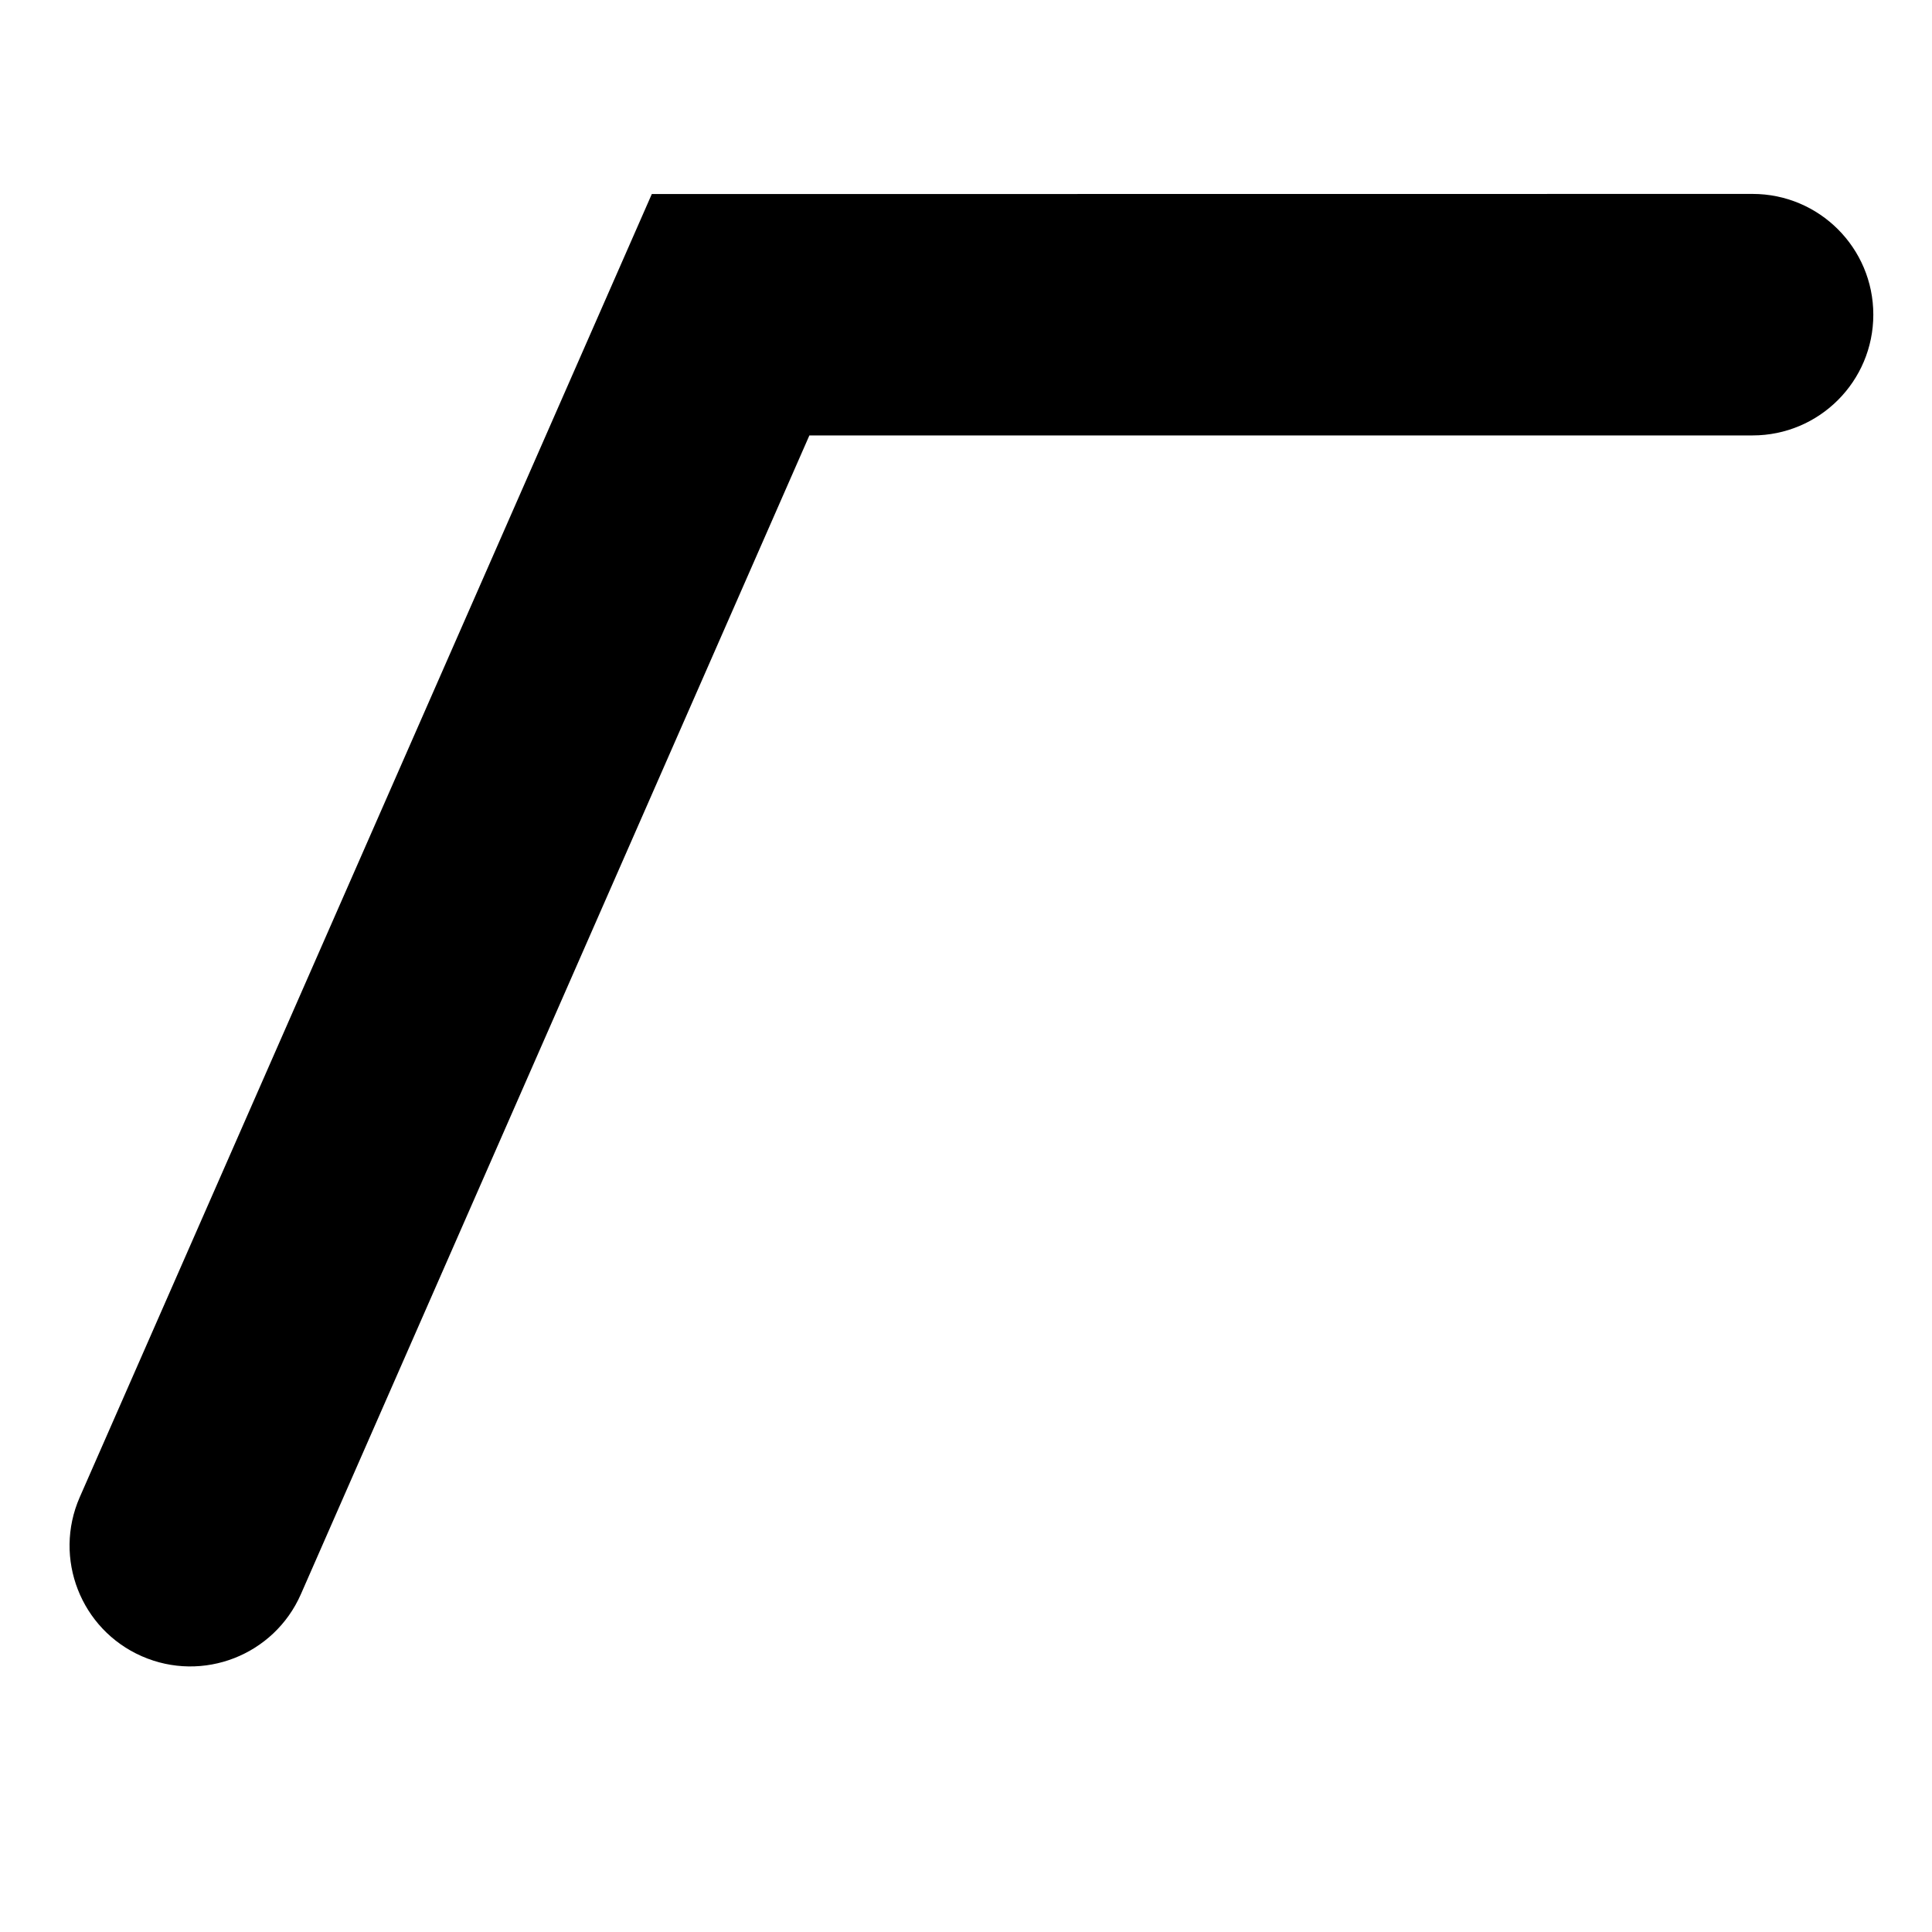
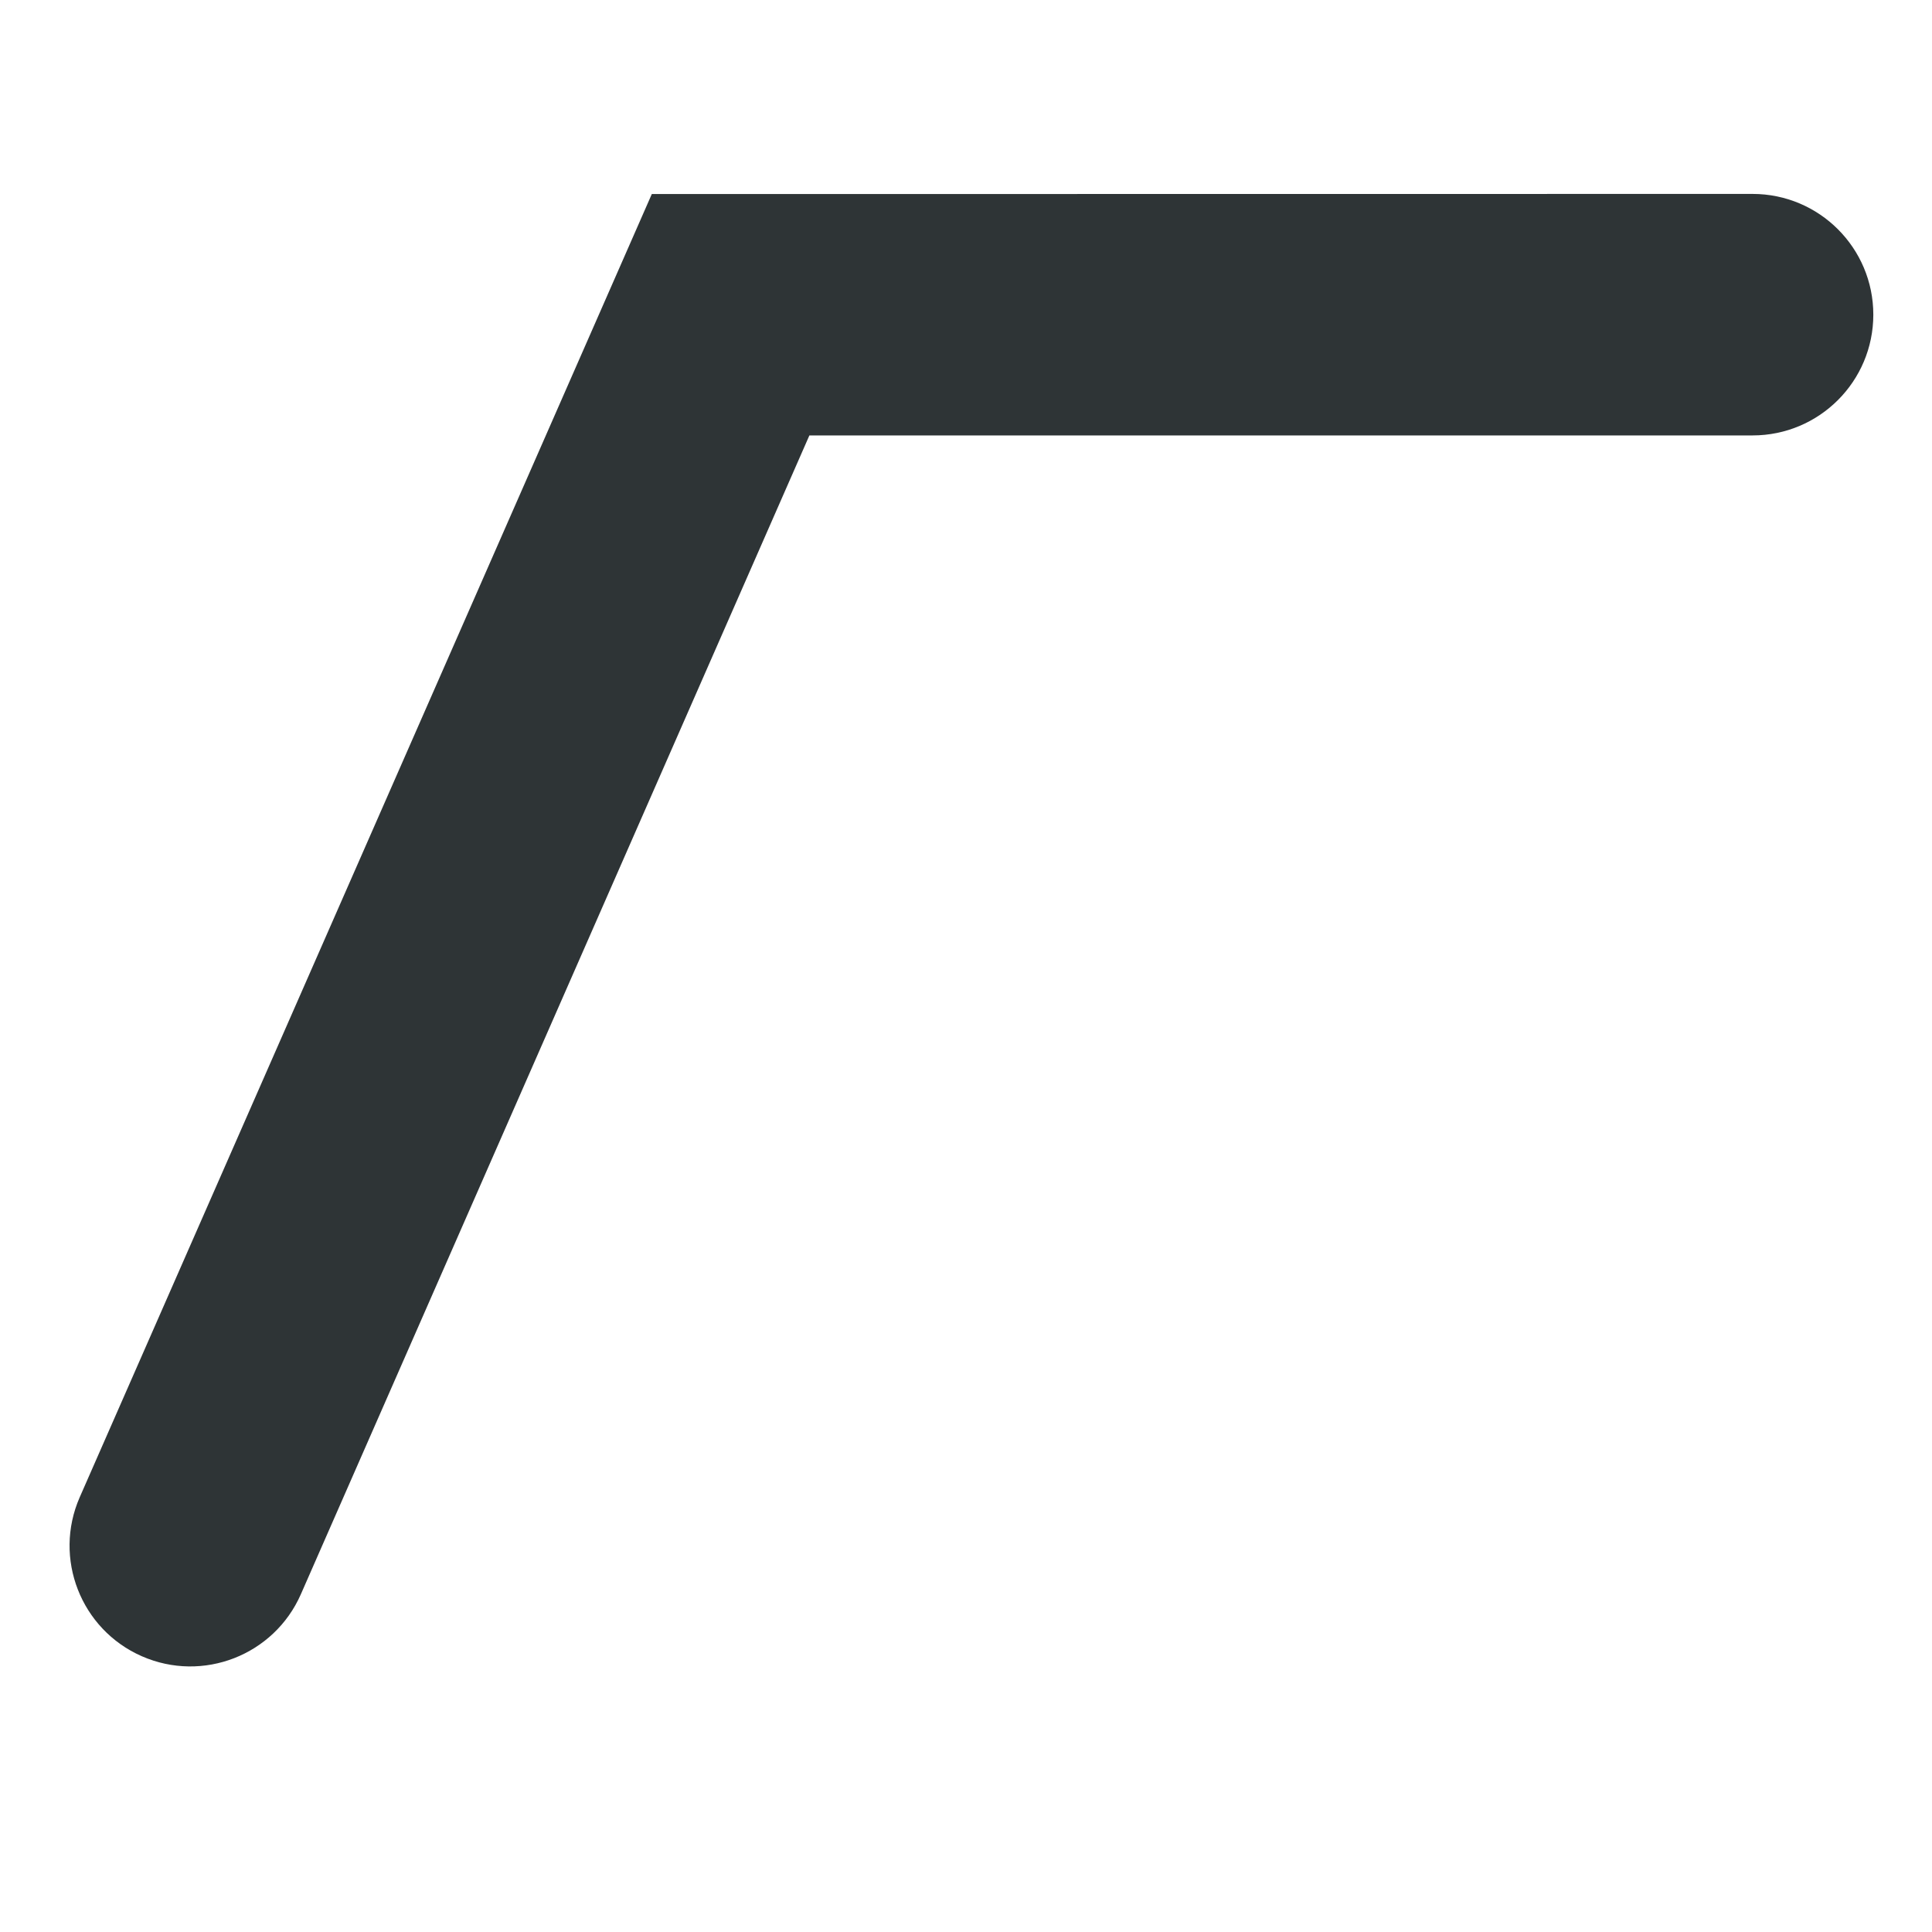
<svg xmlns="http://www.w3.org/2000/svg" height="16" viewBox="0 0 16 16" width="16">
-   <path d="m5.398 1.607-4.738 10.793a1 1 0 0 0 .514 1.316 1 1 0 0 0 1.318-.514l4.211-9.596h7.811a1 1 0 0 0 1-1 1 1 0 0 0 -1-1z" stroke-linecap="round" />
+   <path d="m5.398 1.607-4.738 10.793a1 1 0 0 0 .514 1.316 1 1 0 0 0 1.318-.514l4.211-9.596h7.811a1 1 0 0 0 1-1 1 1 0 0 0 -1-1z" fill="#2e3436" stroke-linecap="round" />
</svg>
